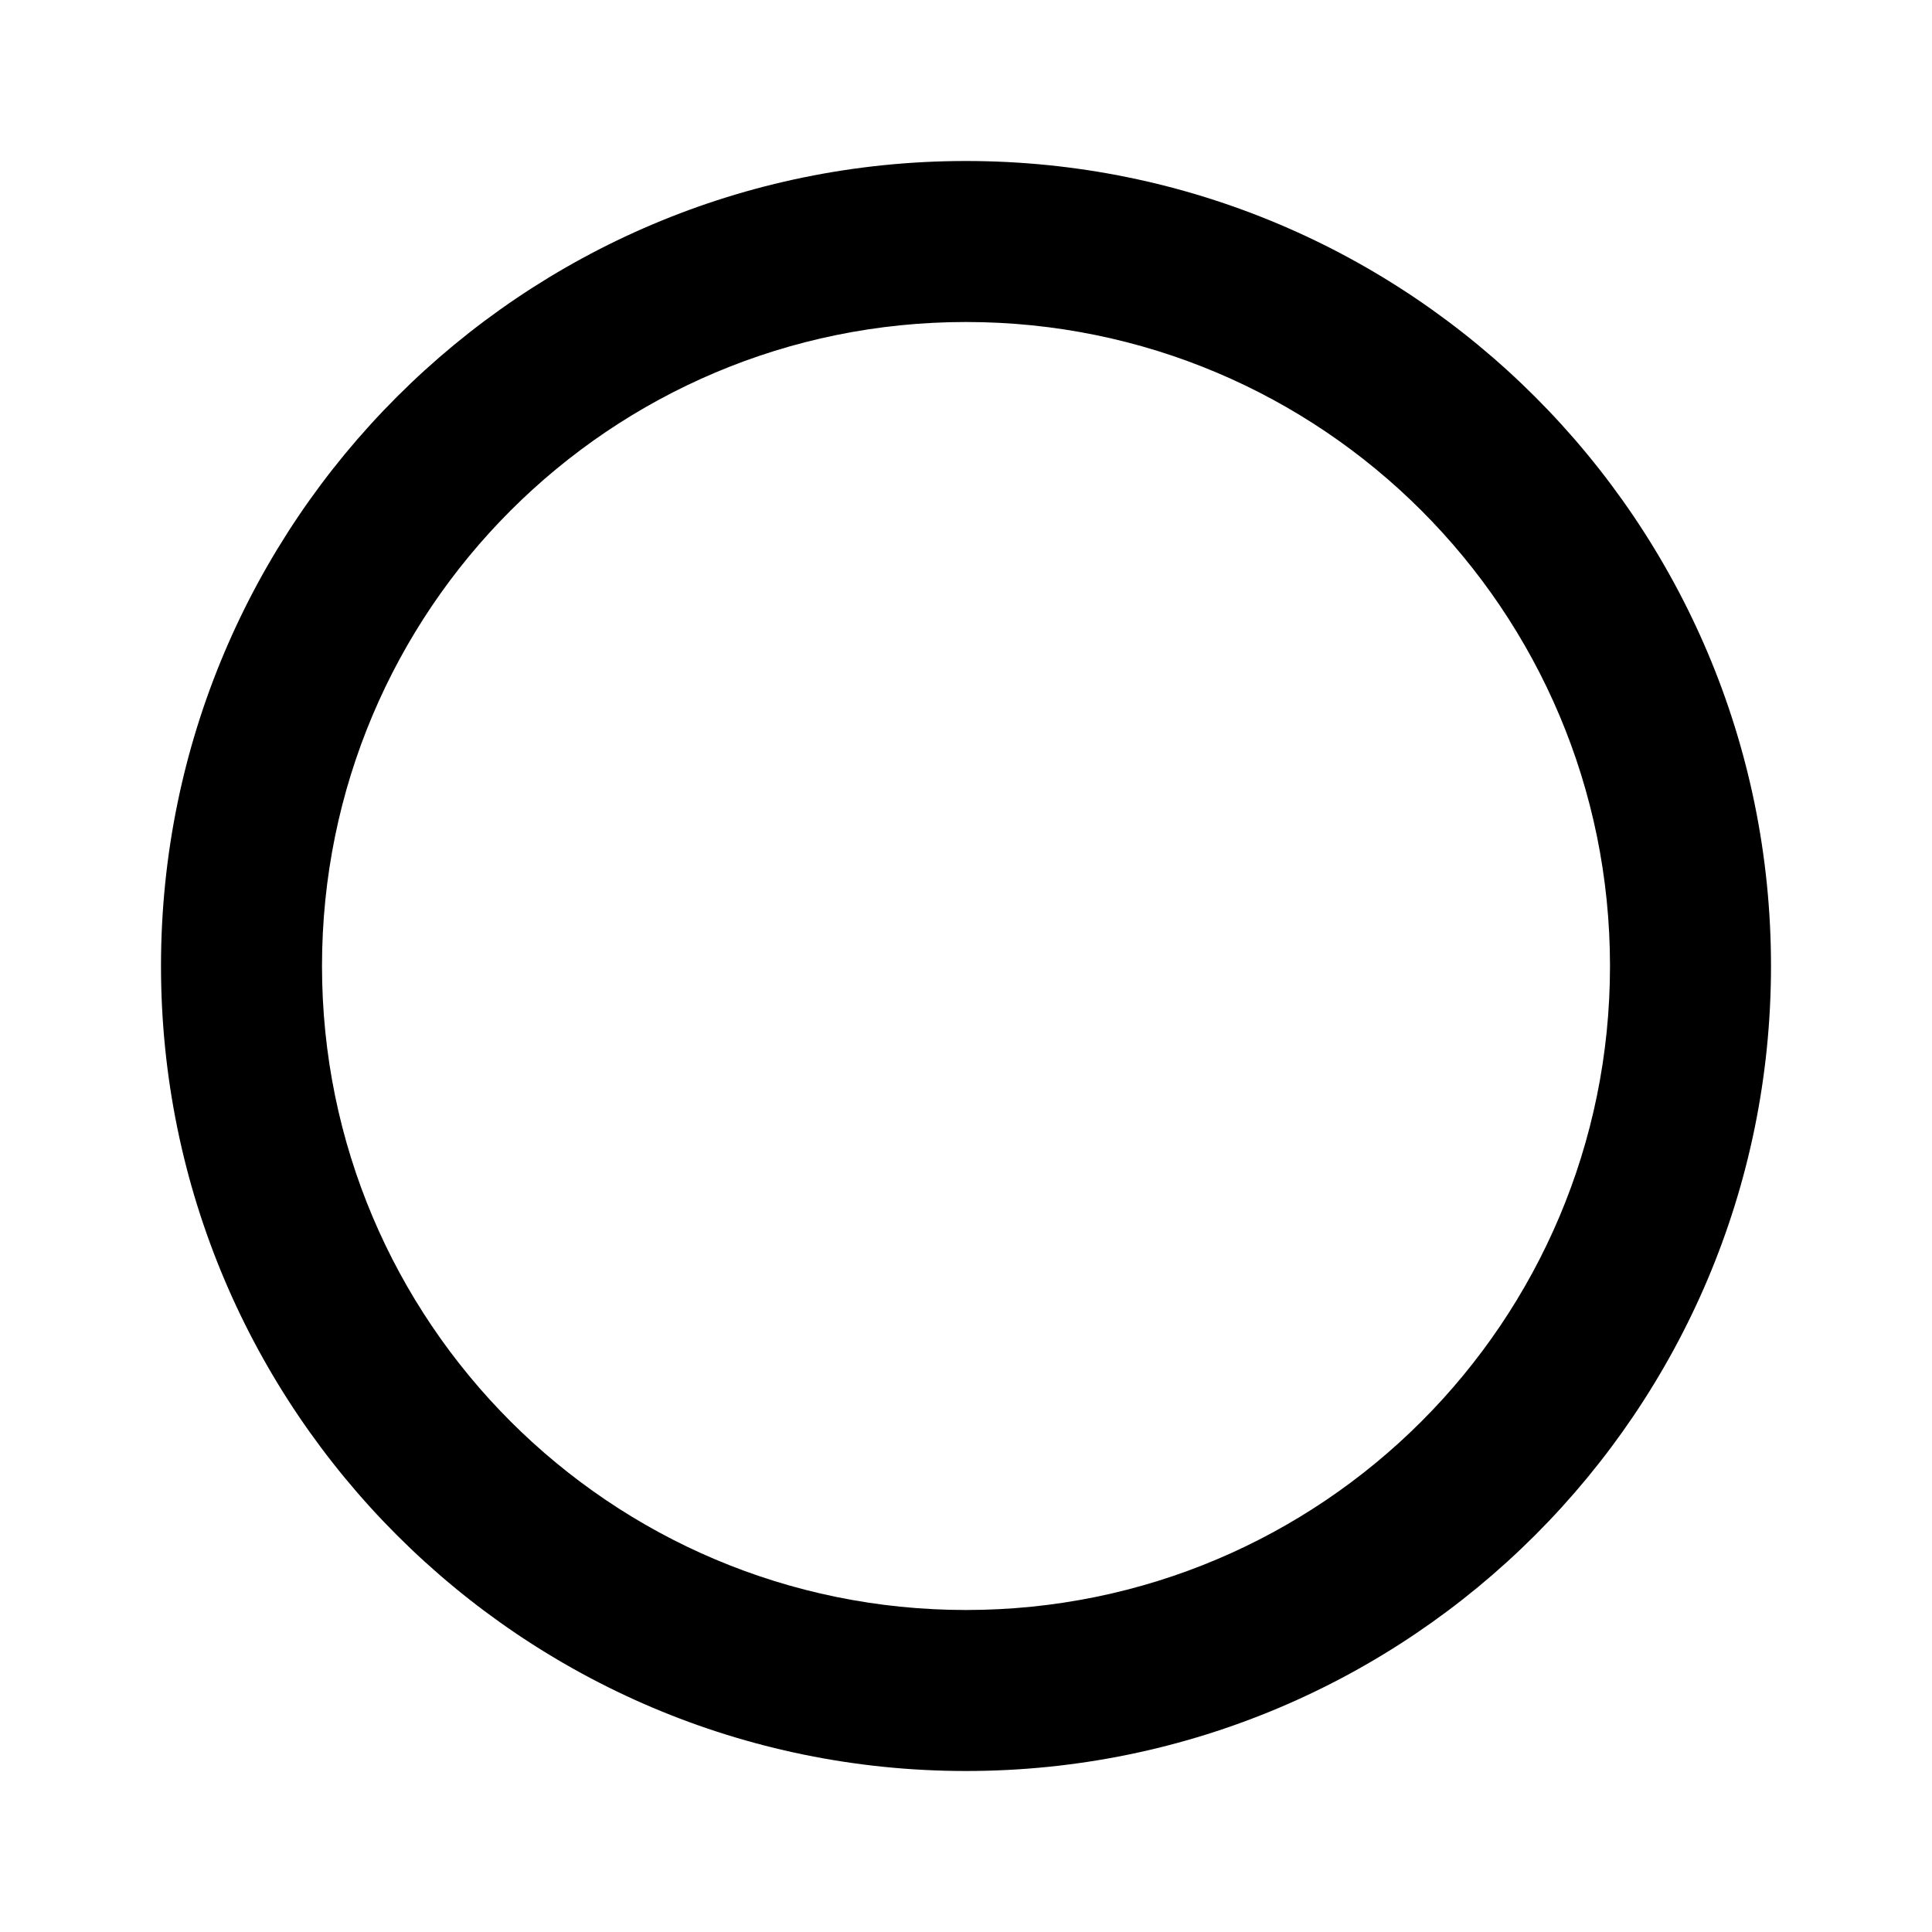
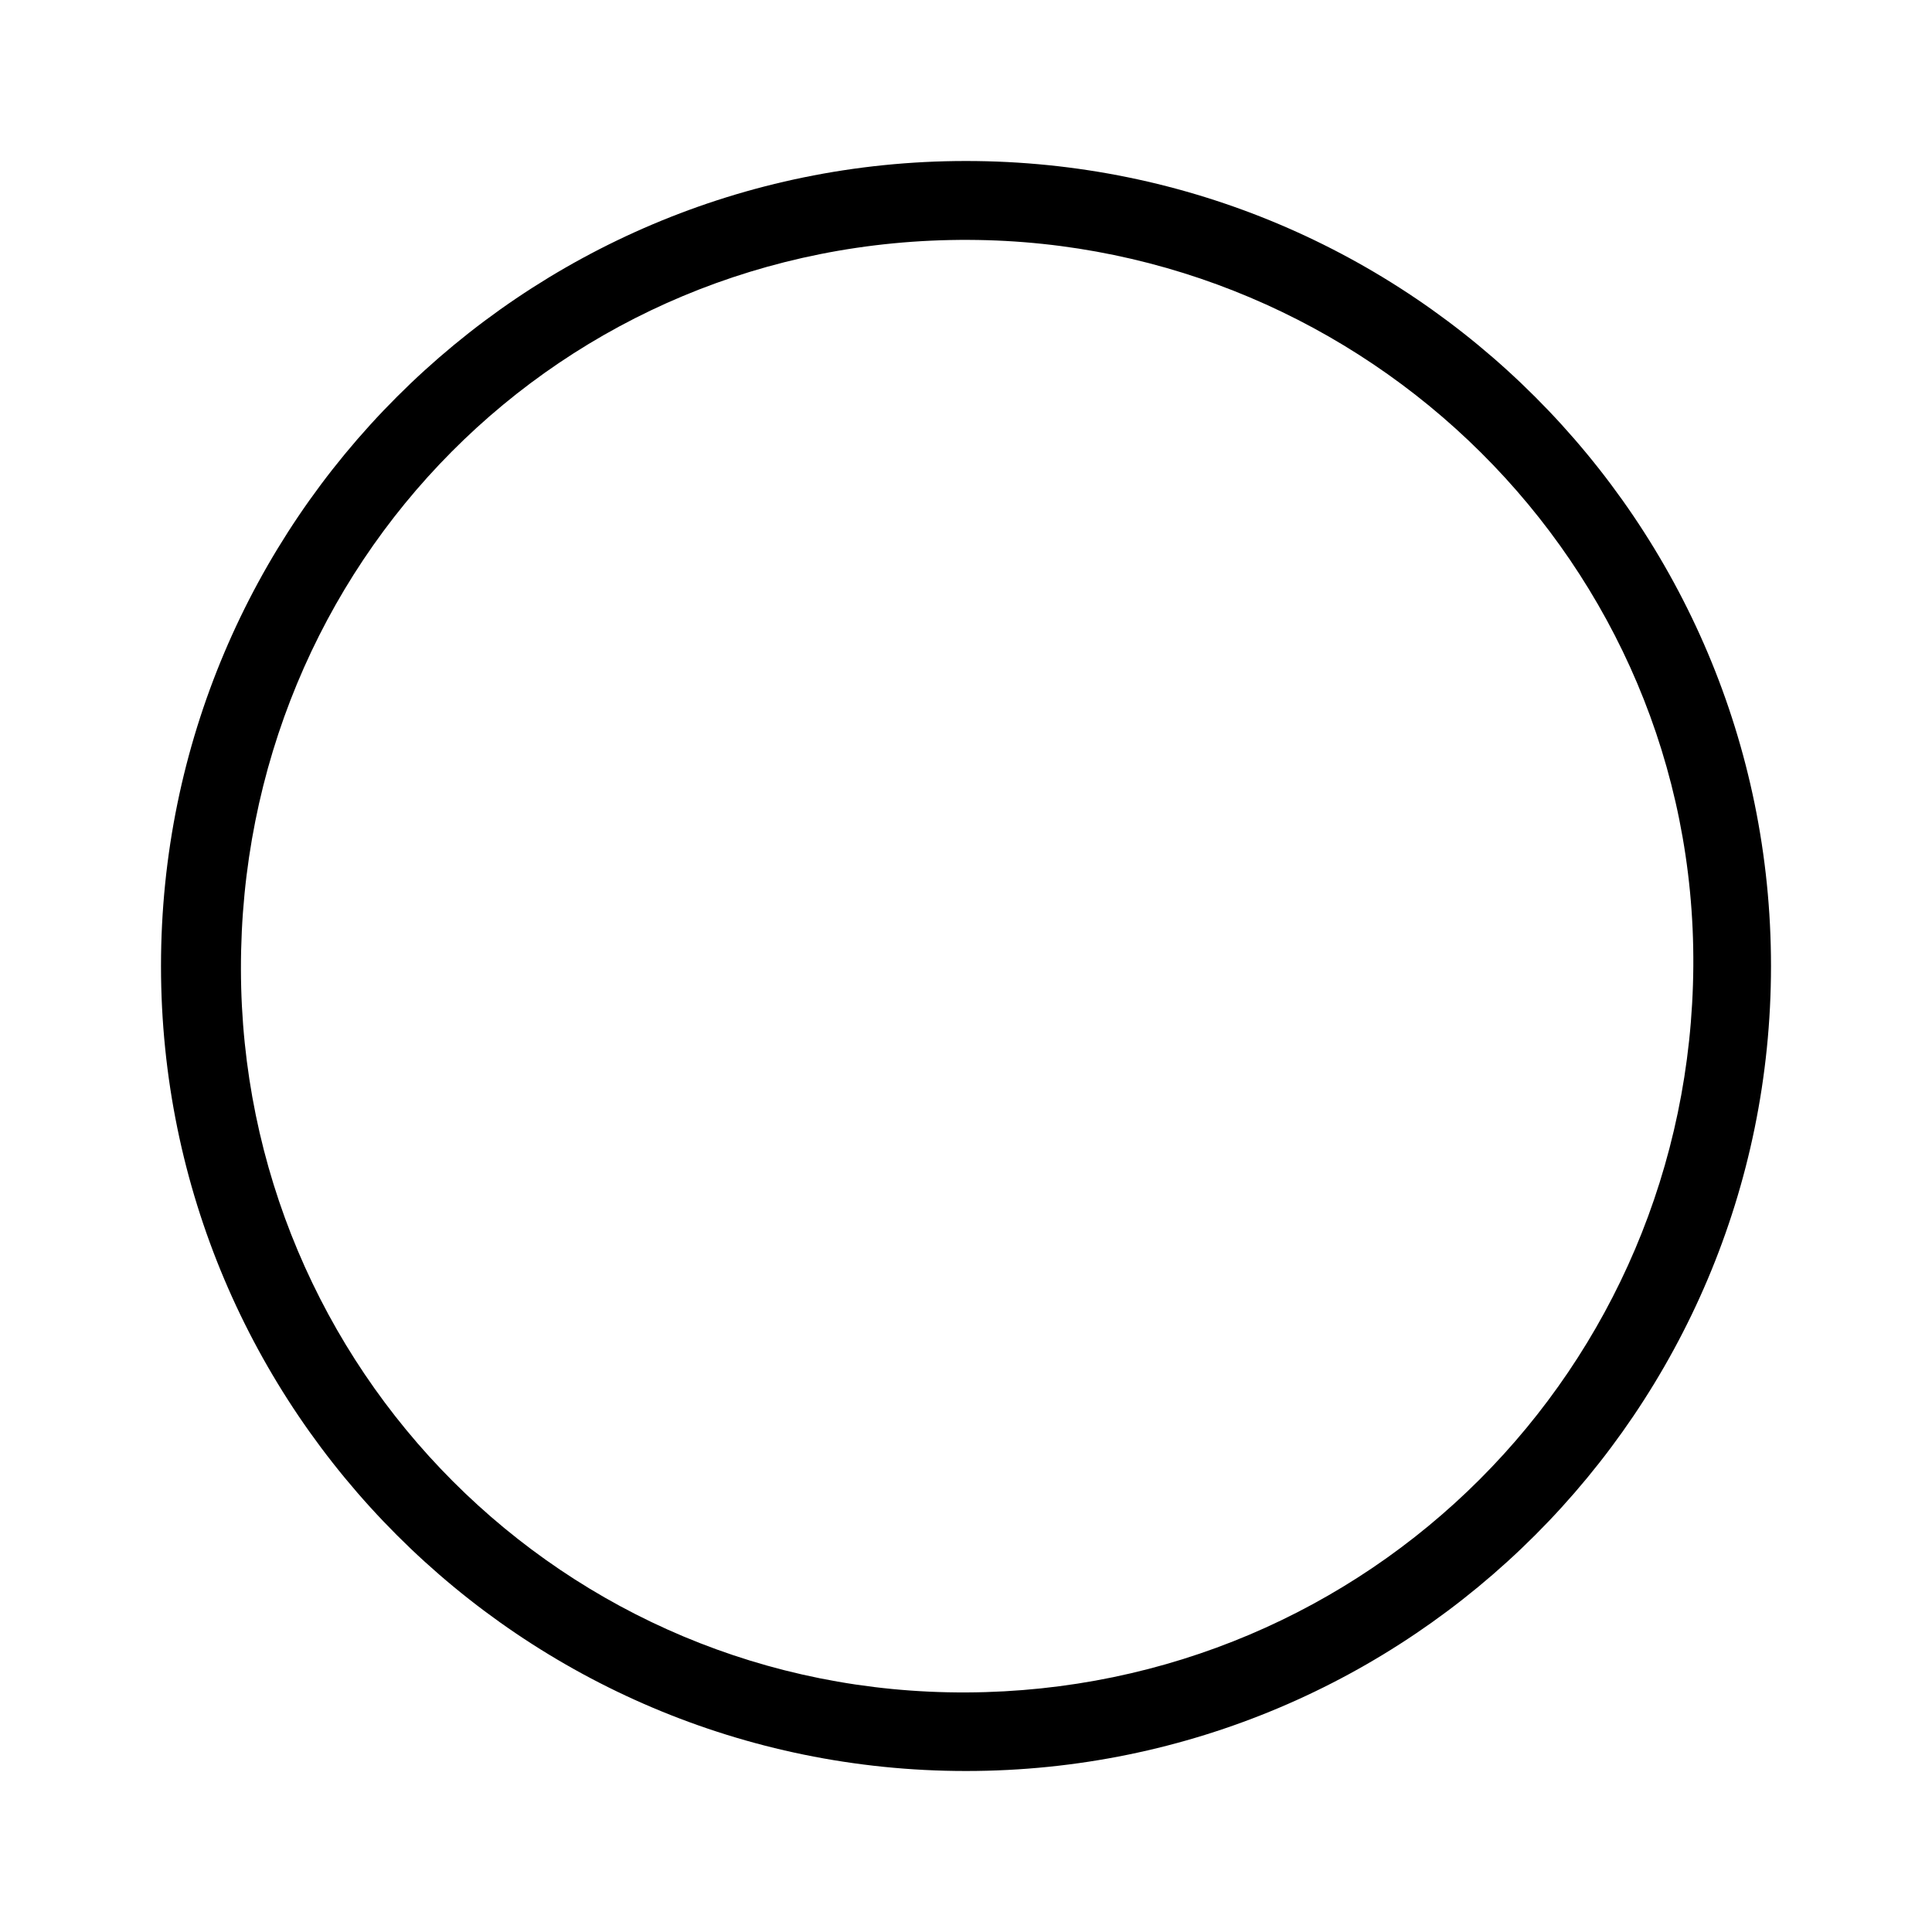
- <svg xmlns="http://www.w3.org/2000/svg" width="24" height="24" viewBox="0 0 24 24">
-   <path d="M12 2C6.48 2 2 6.48 2 12s4.48 10 10 10 10-4.48 10-10S17.52 2 12 2zm0 18c-4.42 0-8-3.58-8-8s3.58-8 8-8 8 3.58 8 8-3.58 8-8 8z" />
+ <svg xmlns="http://www.w3.org/2000/svg" width="24" height="24" viewBox="0 0 24 24" version="1.1" id="svg4">
+   <defs id="defs8" />
+   <path d="M 12,2 C 6.48,2 2,6.48 2,12 2,17.52 6.48,22 12,22 17.52,22 22,17.52 22,12 22,6.48 17.52,2 12,2 Z m 0.01,19.024 C 7,21.048 3,17 2.993,12.038 2.985,7 6.967,2.958 12.036,2.98 16.967,3 21.07,7 21.035,12.004 21,17 17,21 12.01,21.024 Z" id="path2" />
</svg>
